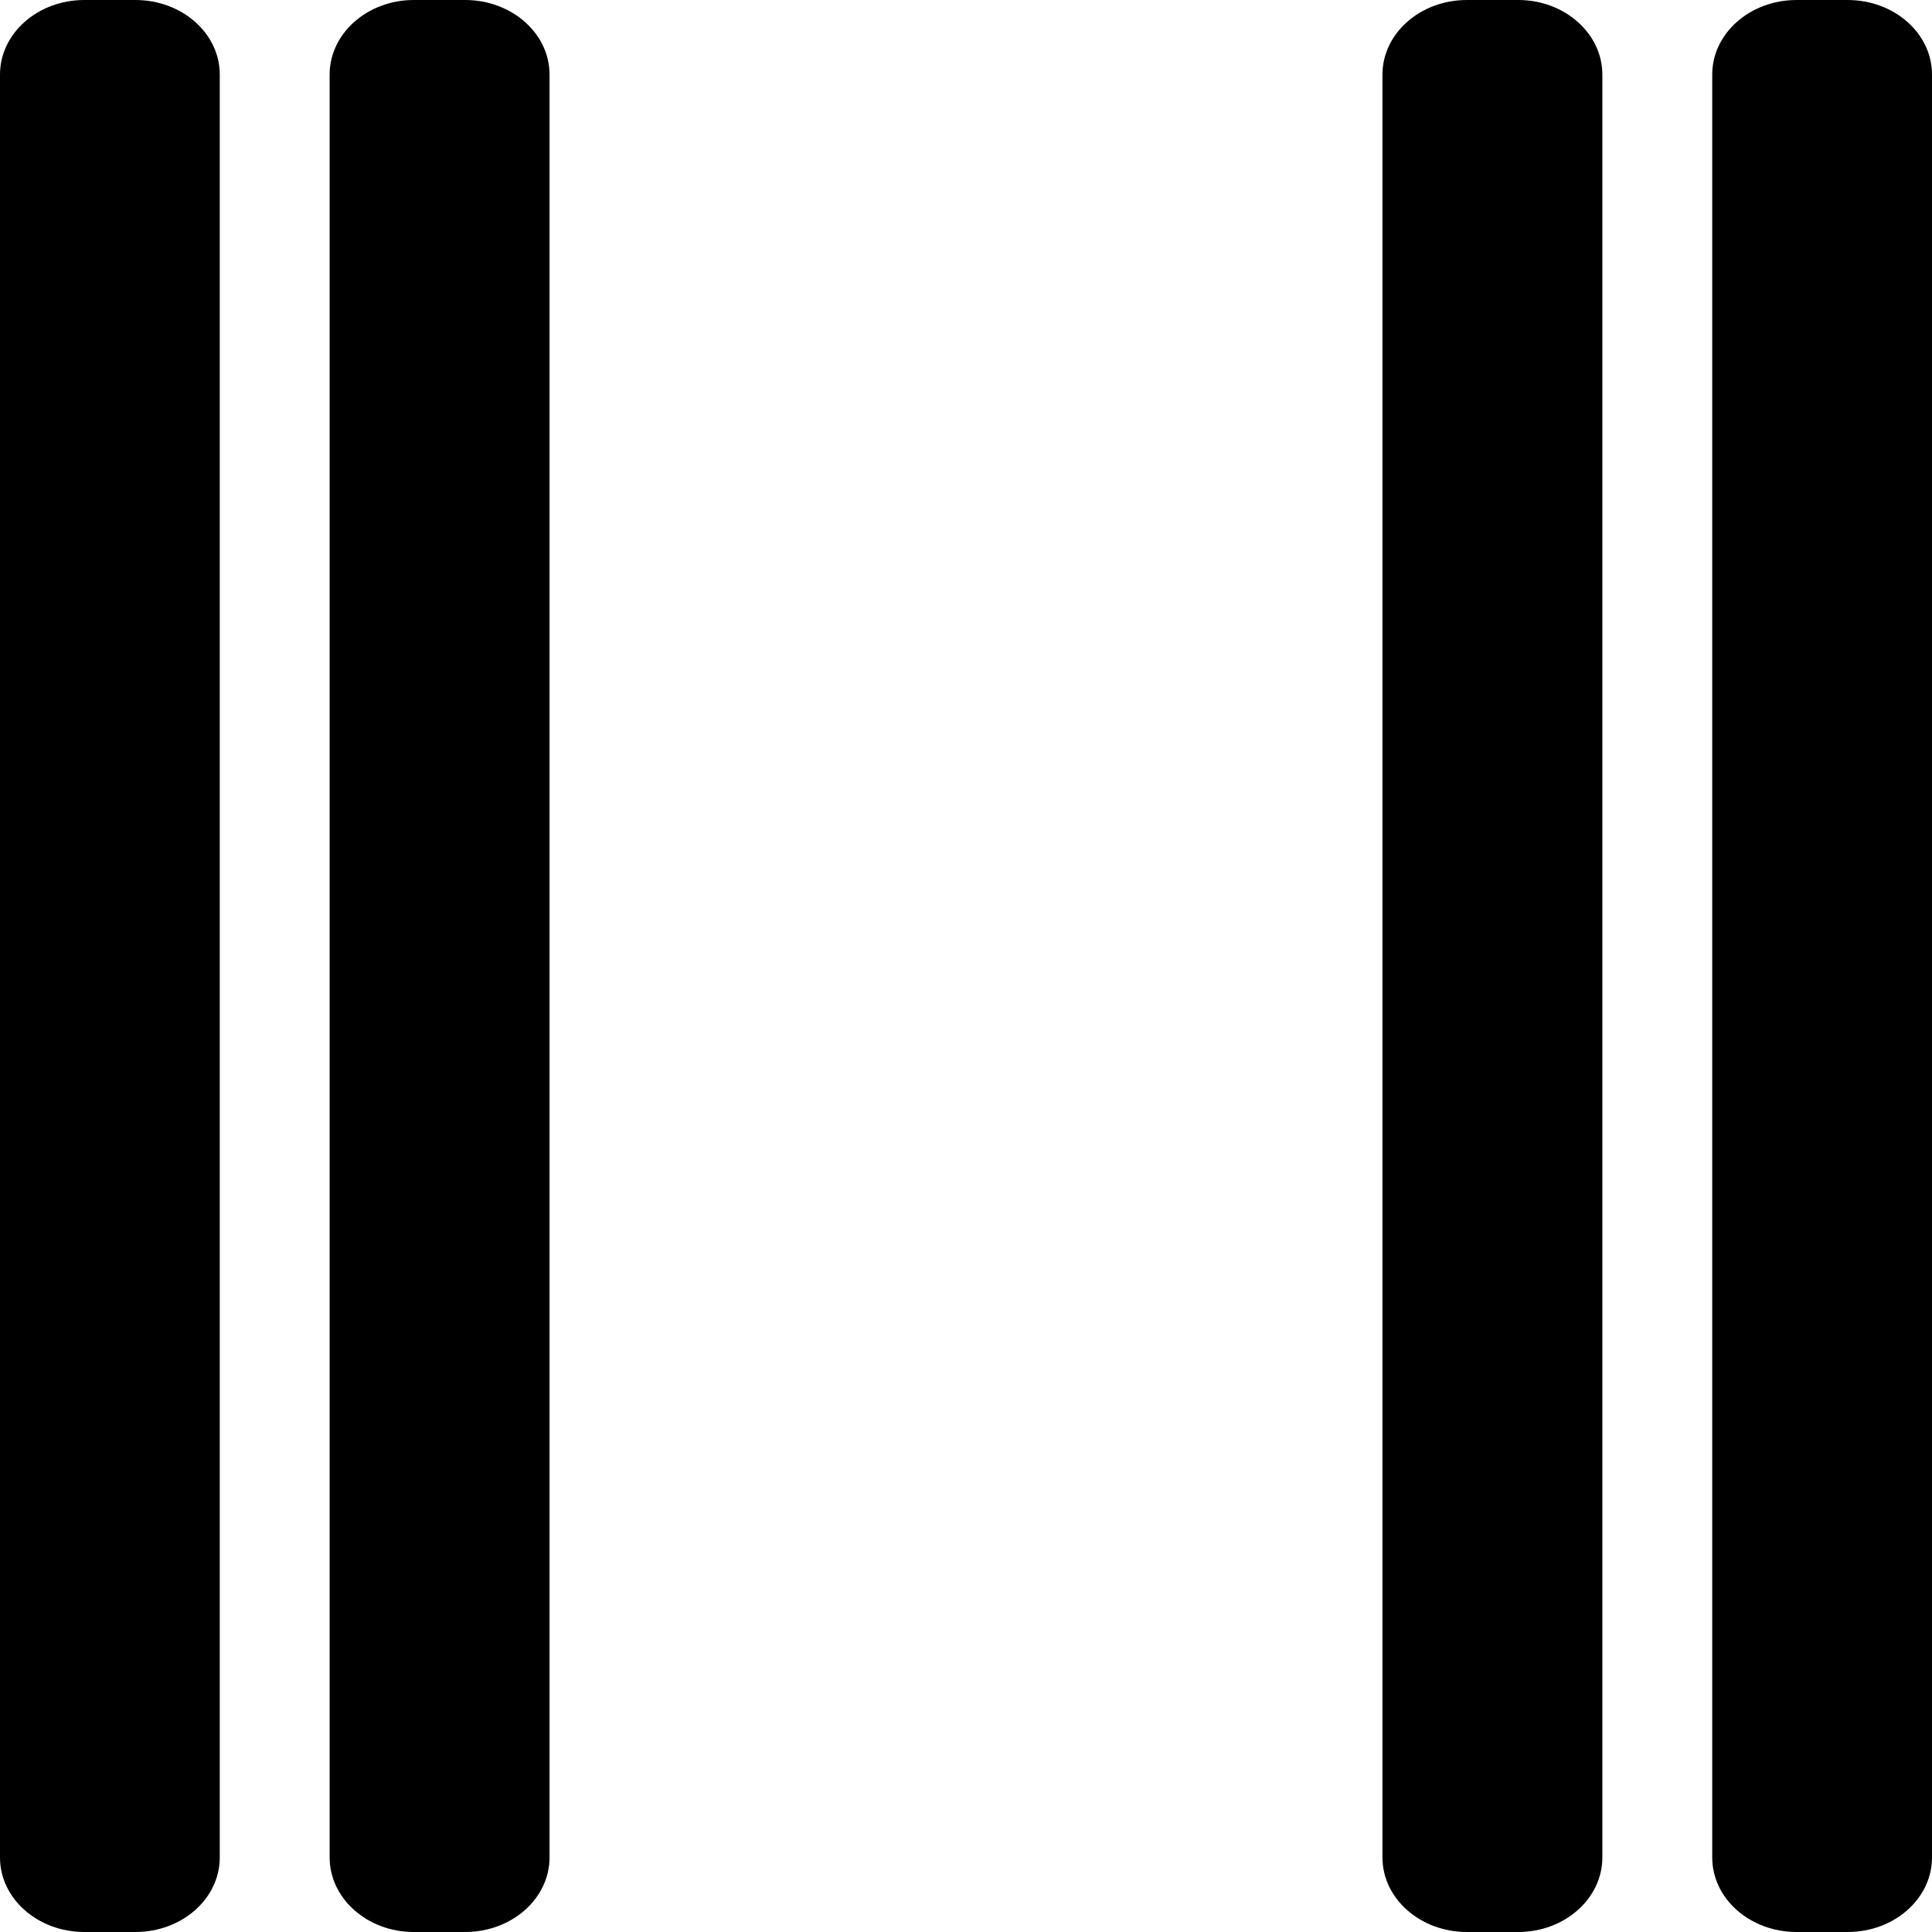
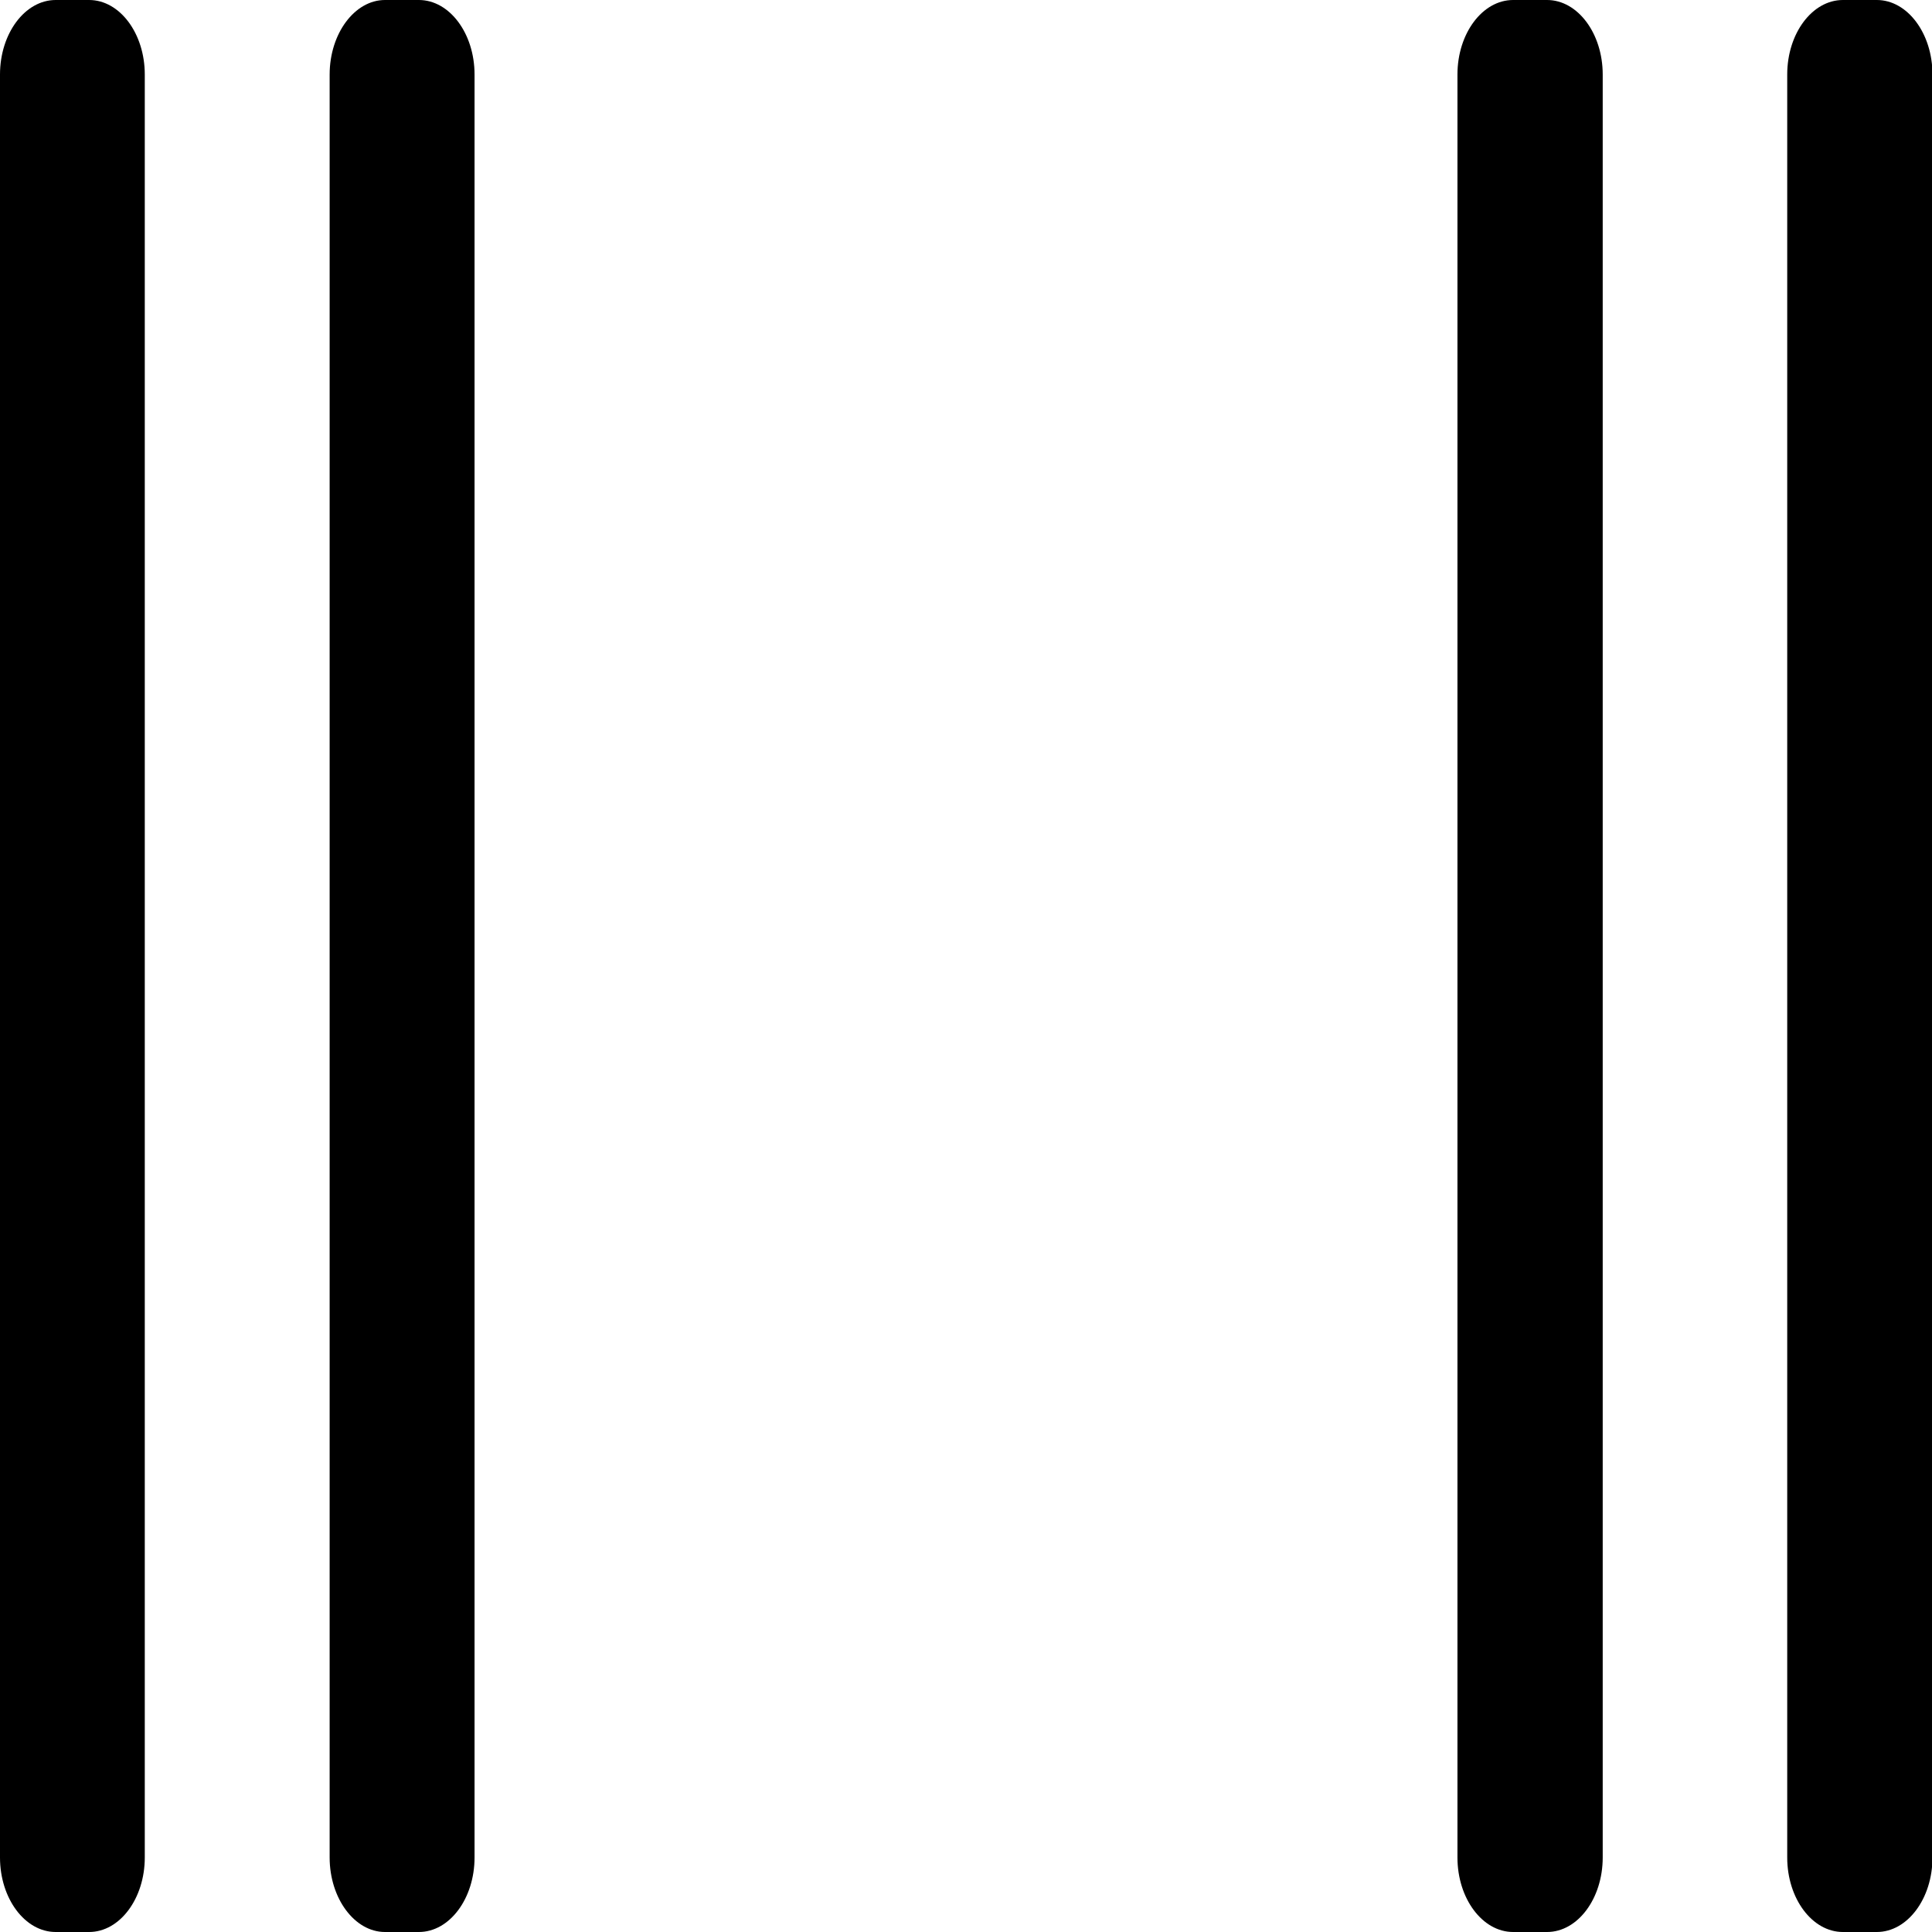
<svg xmlns="http://www.w3.org/2000/svg" width="16" height="16" viewBox="0 0 16 16">
-   <path fill-rule="nonzero" fill="rgb(0%, 0%, 0%)" fill-opacity="1" d="M 0.699 0 L 1.121 0 C 1.508 0 1.82 0.277 1.82 0.617 L 1.82 15.383 C 1.82 15.723 1.508 16 1.121 16 L 0.699 16 C 0.312 16 0 15.723 0 15.383 L 0 0.617 C 0 0.277 0.312 0 0.699 0 Z M 0.699 0 " />
-   <path fill-rule="nonzero" fill="rgb(0%, 0%, 0%)" fill-opacity="1" d="M 3.426 0 L 3.852 0 C 4.238 0 4.551 0.277 4.551 0.617 L 4.551 15.383 C 4.551 15.723 4.238 16 3.852 16 L 3.426 16 C 3.043 16 2.73 15.723 2.73 15.383 L 2.73 0.617 C 2.73 0.277 3.043 0 3.426 0 Z M 3.426 0 " />
-   <path fill-rule="nonzero" fill="rgb(0%, 0%, 0%)" fill-opacity="1" d="M 12.148 0 L 12.574 0 C 12.957 0 13.27 0.277 13.27 0.617 L 13.27 15.383 C 13.27 15.723 12.957 16 12.574 16 L 12.148 16 C 11.762 16 11.449 15.723 11.449 15.383 L 11.449 0.617 C 11.449 0.277 11.762 0 12.148 0 Z M 12.148 0 " />
-   <path fill-rule="nonzero" fill="rgb(0%, 0%, 0%)" fill-opacity="1" d="M 14.879 0 L 15.301 0 C 15.688 0 16 0.277 16 0.617 L 16 15.383 C 16 15.723 15.688 16 15.301 16 L 14.879 16 C 14.492 16 14.18 15.723 14.18 15.383 L 14.18 0.617 C 14.18 0.277 14.492 0 14.879 0 Z M 14.879 0 " />
+   <path fill-rule="nonzero" fill="rgb(0%, 0%, 0%)" fill-opacity="1" d="M 0.461 0 L 0.738 0 C 0.992 0 1.199 0.277 1.199 0.617 L 1.199 15.383 C 1.199 15.723 0.992 16 0.738 16 L 0.461 16 C 0.207 16 0 15.723 0 15.383 L 0 0.617 C 0 0.277 0.207 0 0.461 0 Z M 0.461 0 " />
+   <path fill-rule="nonzero" fill="rgb(0%, 0%, 0%)" fill-opacity="1" d="M 3.188 0 L 3.469 0 C 3.723 0 3.93 0.277 3.93 0.617 L 3.93 15.383 C 3.93 15.723 3.723 16 3.469 16 L 3.188 16 C 2.938 16 2.73 15.723 2.73 15.383 L 2.73 0.617 C 2.73 0.277 2.938 0 3.188 0 Z M 3.188 0 " />
+   <path fill-rule="nonzero" fill="rgb(0%, 0%, 0%)" fill-opacity="1" d="M 12.531 0 L 12.812 0 C 13.066 0 13.273 0.277 13.273 0.617 L 13.273 15.383 C 13.273 15.723 13.066 16 12.812 16 L 12.531 16 C 12.277 16 12.07 15.723 12.07 15.383 L 12.07 0.617 C 12.07 0.277 12.277 0 12.531 0 Z M 12.531 0 " />
+   <path fill-rule="nonzero" fill="rgb(0%, 0%, 0%)" fill-opacity="1" d="M 15.262 0 L 15.543 0 C 15.797 0 16.004 0.277 16.004 0.617 L 16.004 15.383 C 16.004 15.723 15.797 16 15.543 16 L 15.262 16 C 15.008 16 14.801 15.723 14.801 15.383 L 14.801 0.617 C 14.801 0.277 15.008 0 15.262 0 Z M 15.262 0 " />
</svg>
